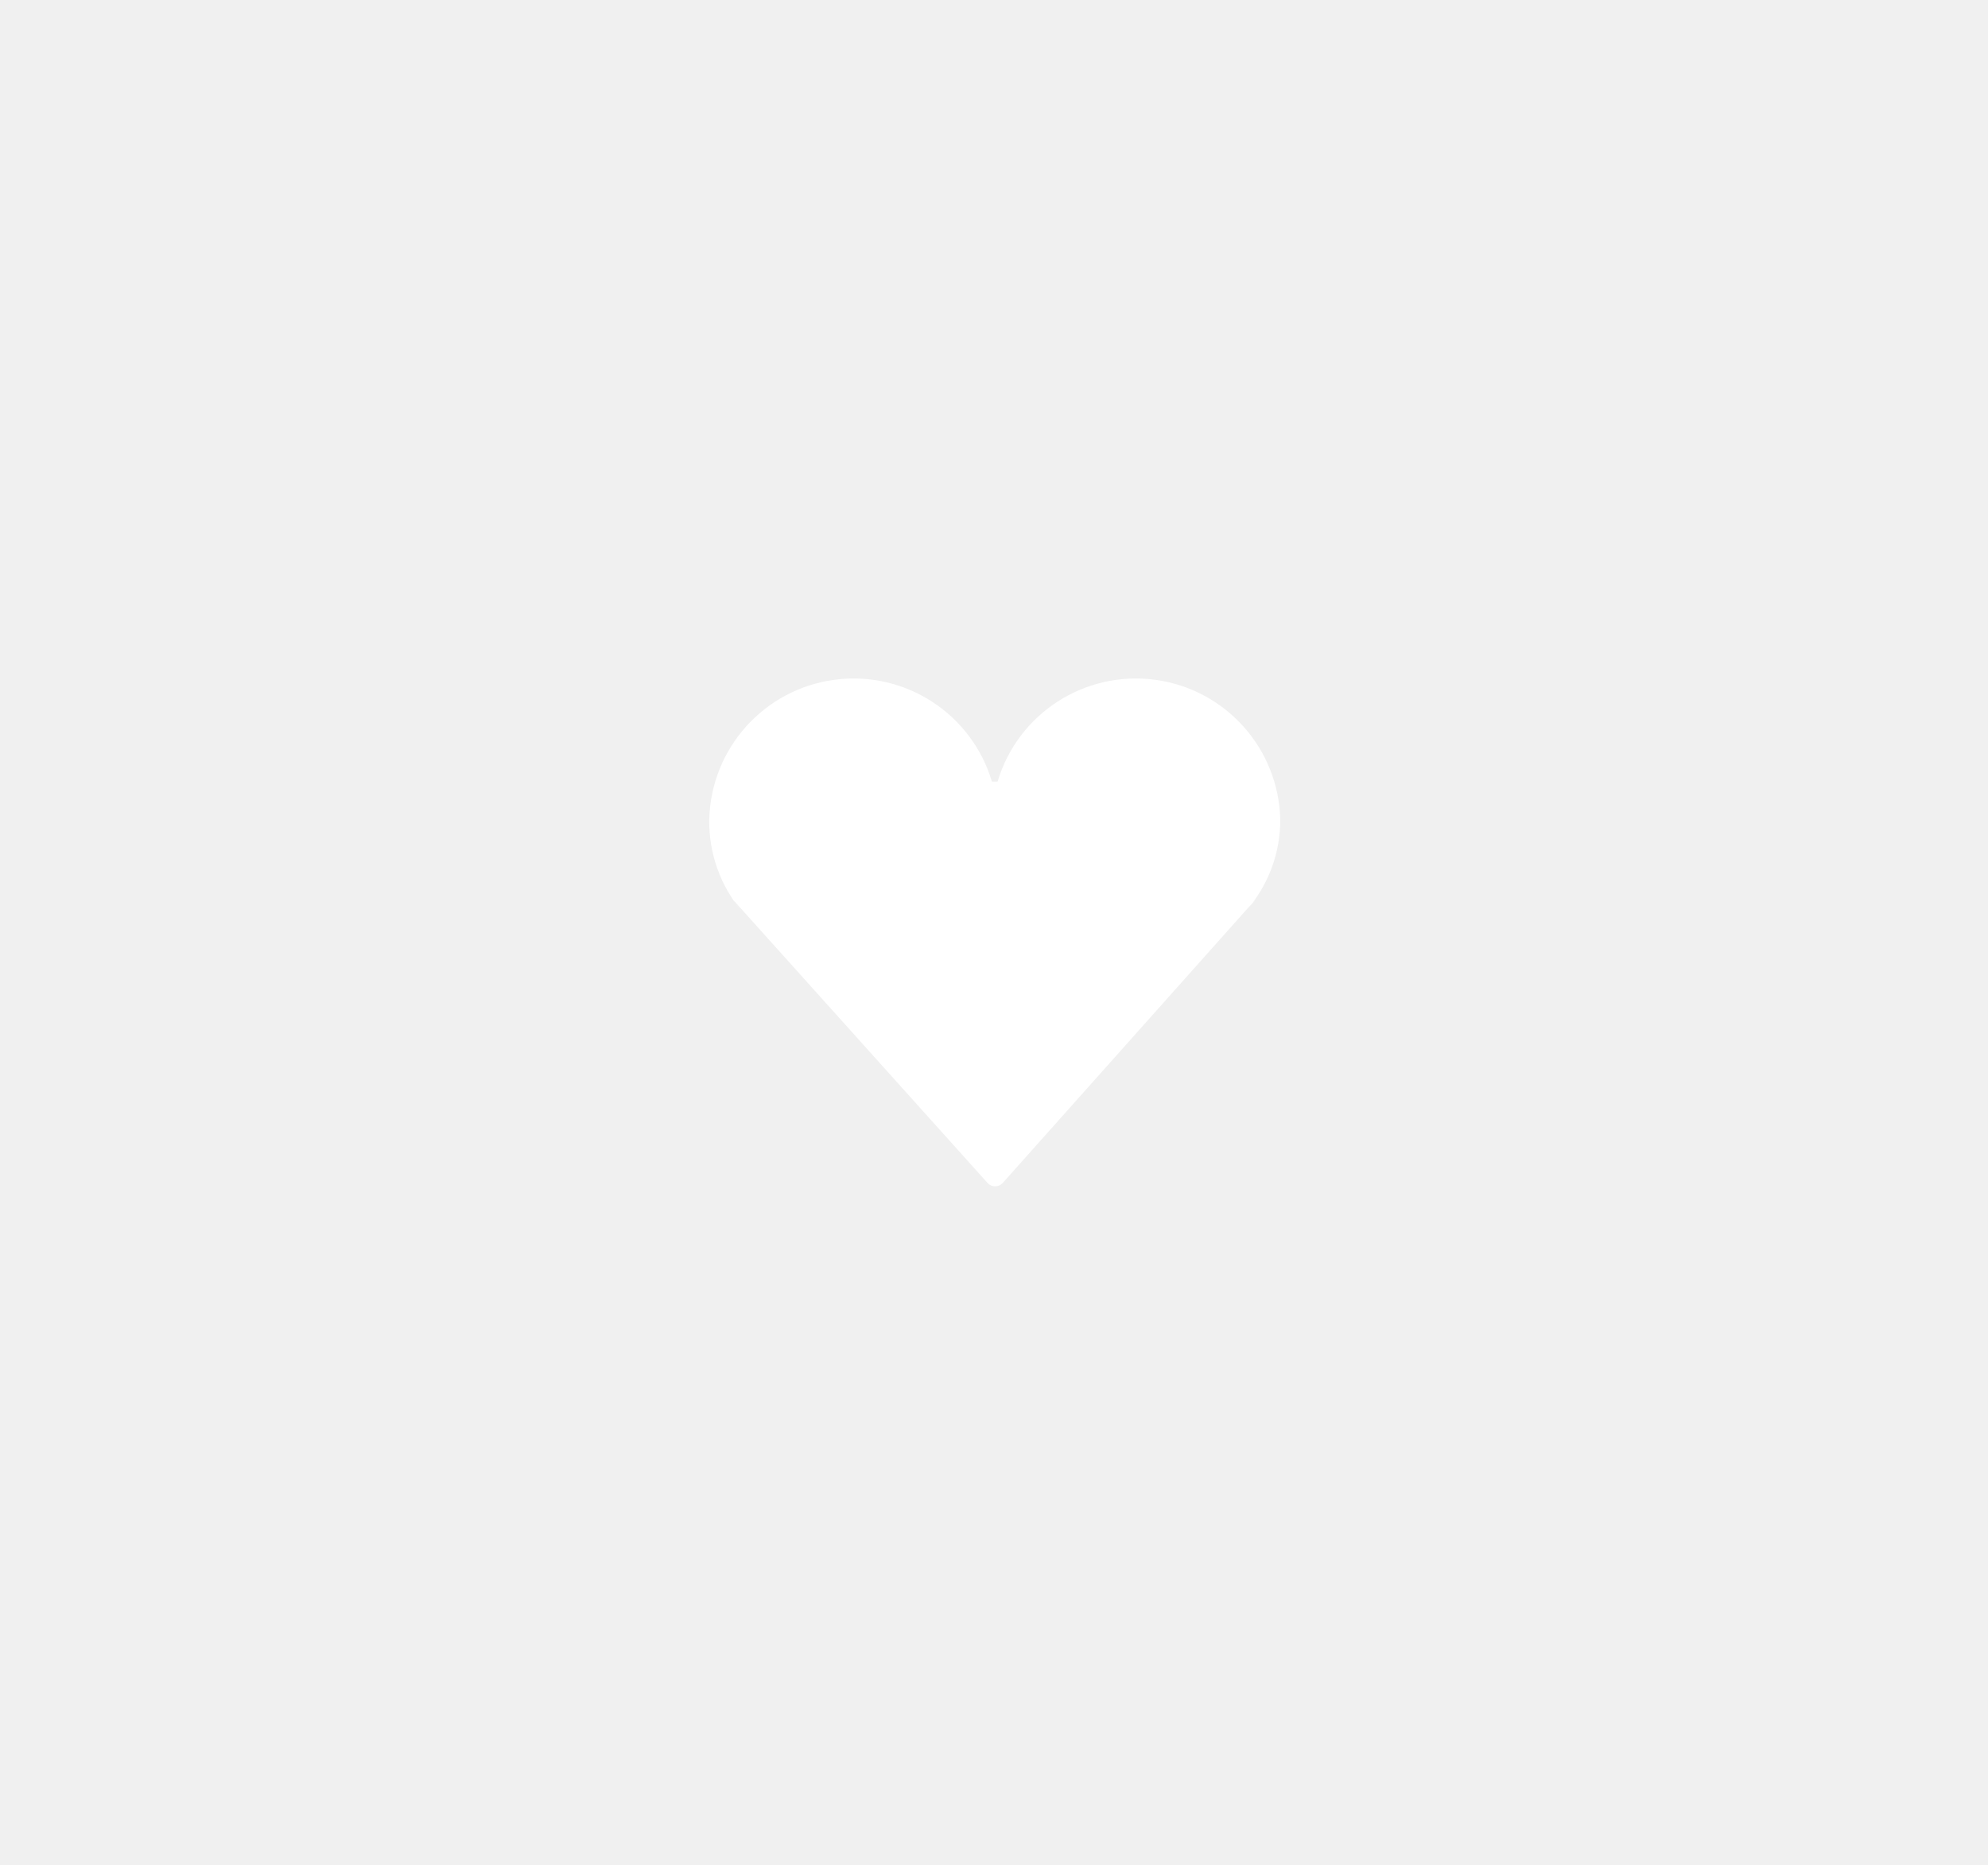
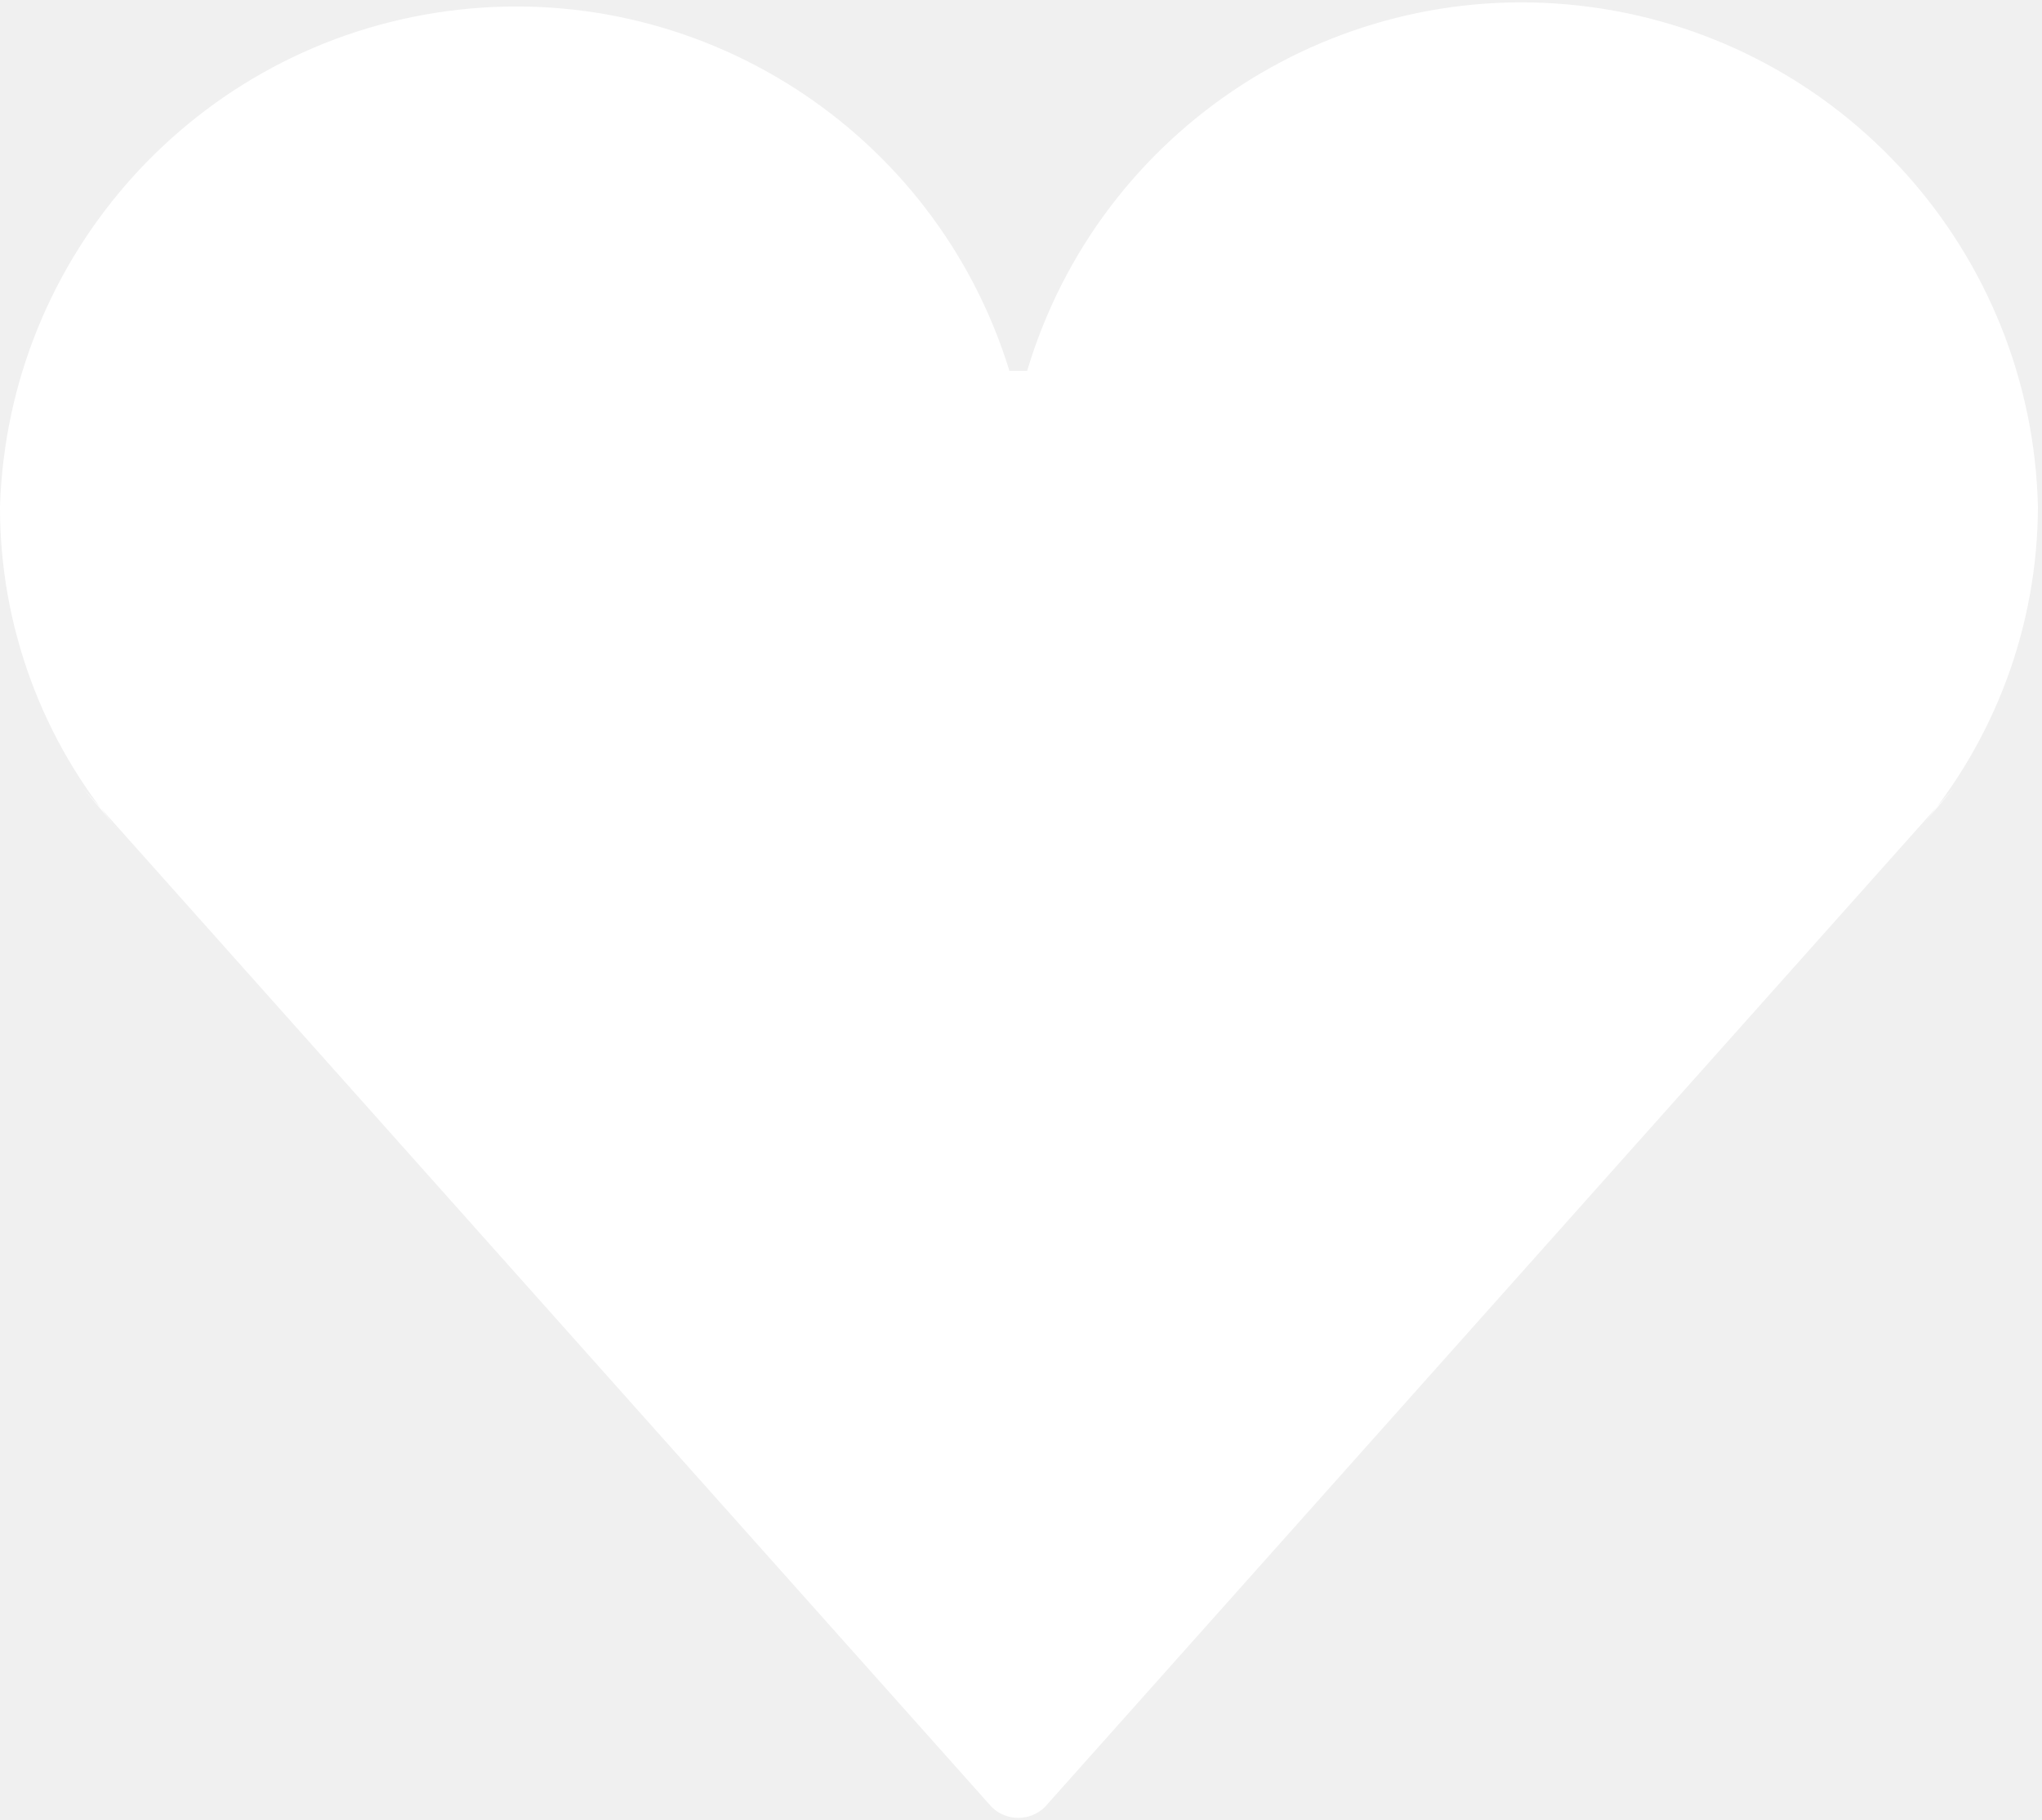
- <svg xmlns="http://www.w3.org/2000/svg" id="레이어_1" data-name="레이어 1" viewBox="0 0 52.33 49.08">
+ <svg xmlns="http://www.w3.org/2000/svg" id="레이어_1" data-name="레이어 1" viewBox="0 0 15.03 13.39">
  <defs>
    <style>.cls-1{fill:#fff;}</style>
  </defs>
  <g id="Icon">
-     <path id="패스_1" data-name="패스 1" class="cls-1" d="M19.26,23.64,26,31.14a.27.27,0,0,0,.39,0l0,0,6.69-7.5-.27.32a3.61,3.61,0,0,0,.89-2.39,3.8,3.8,0,0,0-7.44-1h-.15a3.8,3.8,0,0,0-7.44,1A3.66,3.66,0,0,0,19.54,24" />
+     <path id="패스_1" data-name="패스 1" class="cls-1" d="M.61,5.8,7.3,13.3a.28.28,0,0,0,.39,0l0,0,6.69-7.5-.27.32A3.68,3.68,0,0,0,15,3.73a3.8,3.8,0,0,0-7.44-1H7.43A3.8,3.8,0,0,0,0,3.73,3.67,3.67,0,0,0,.88,6.12" />
  </g>
</svg>
